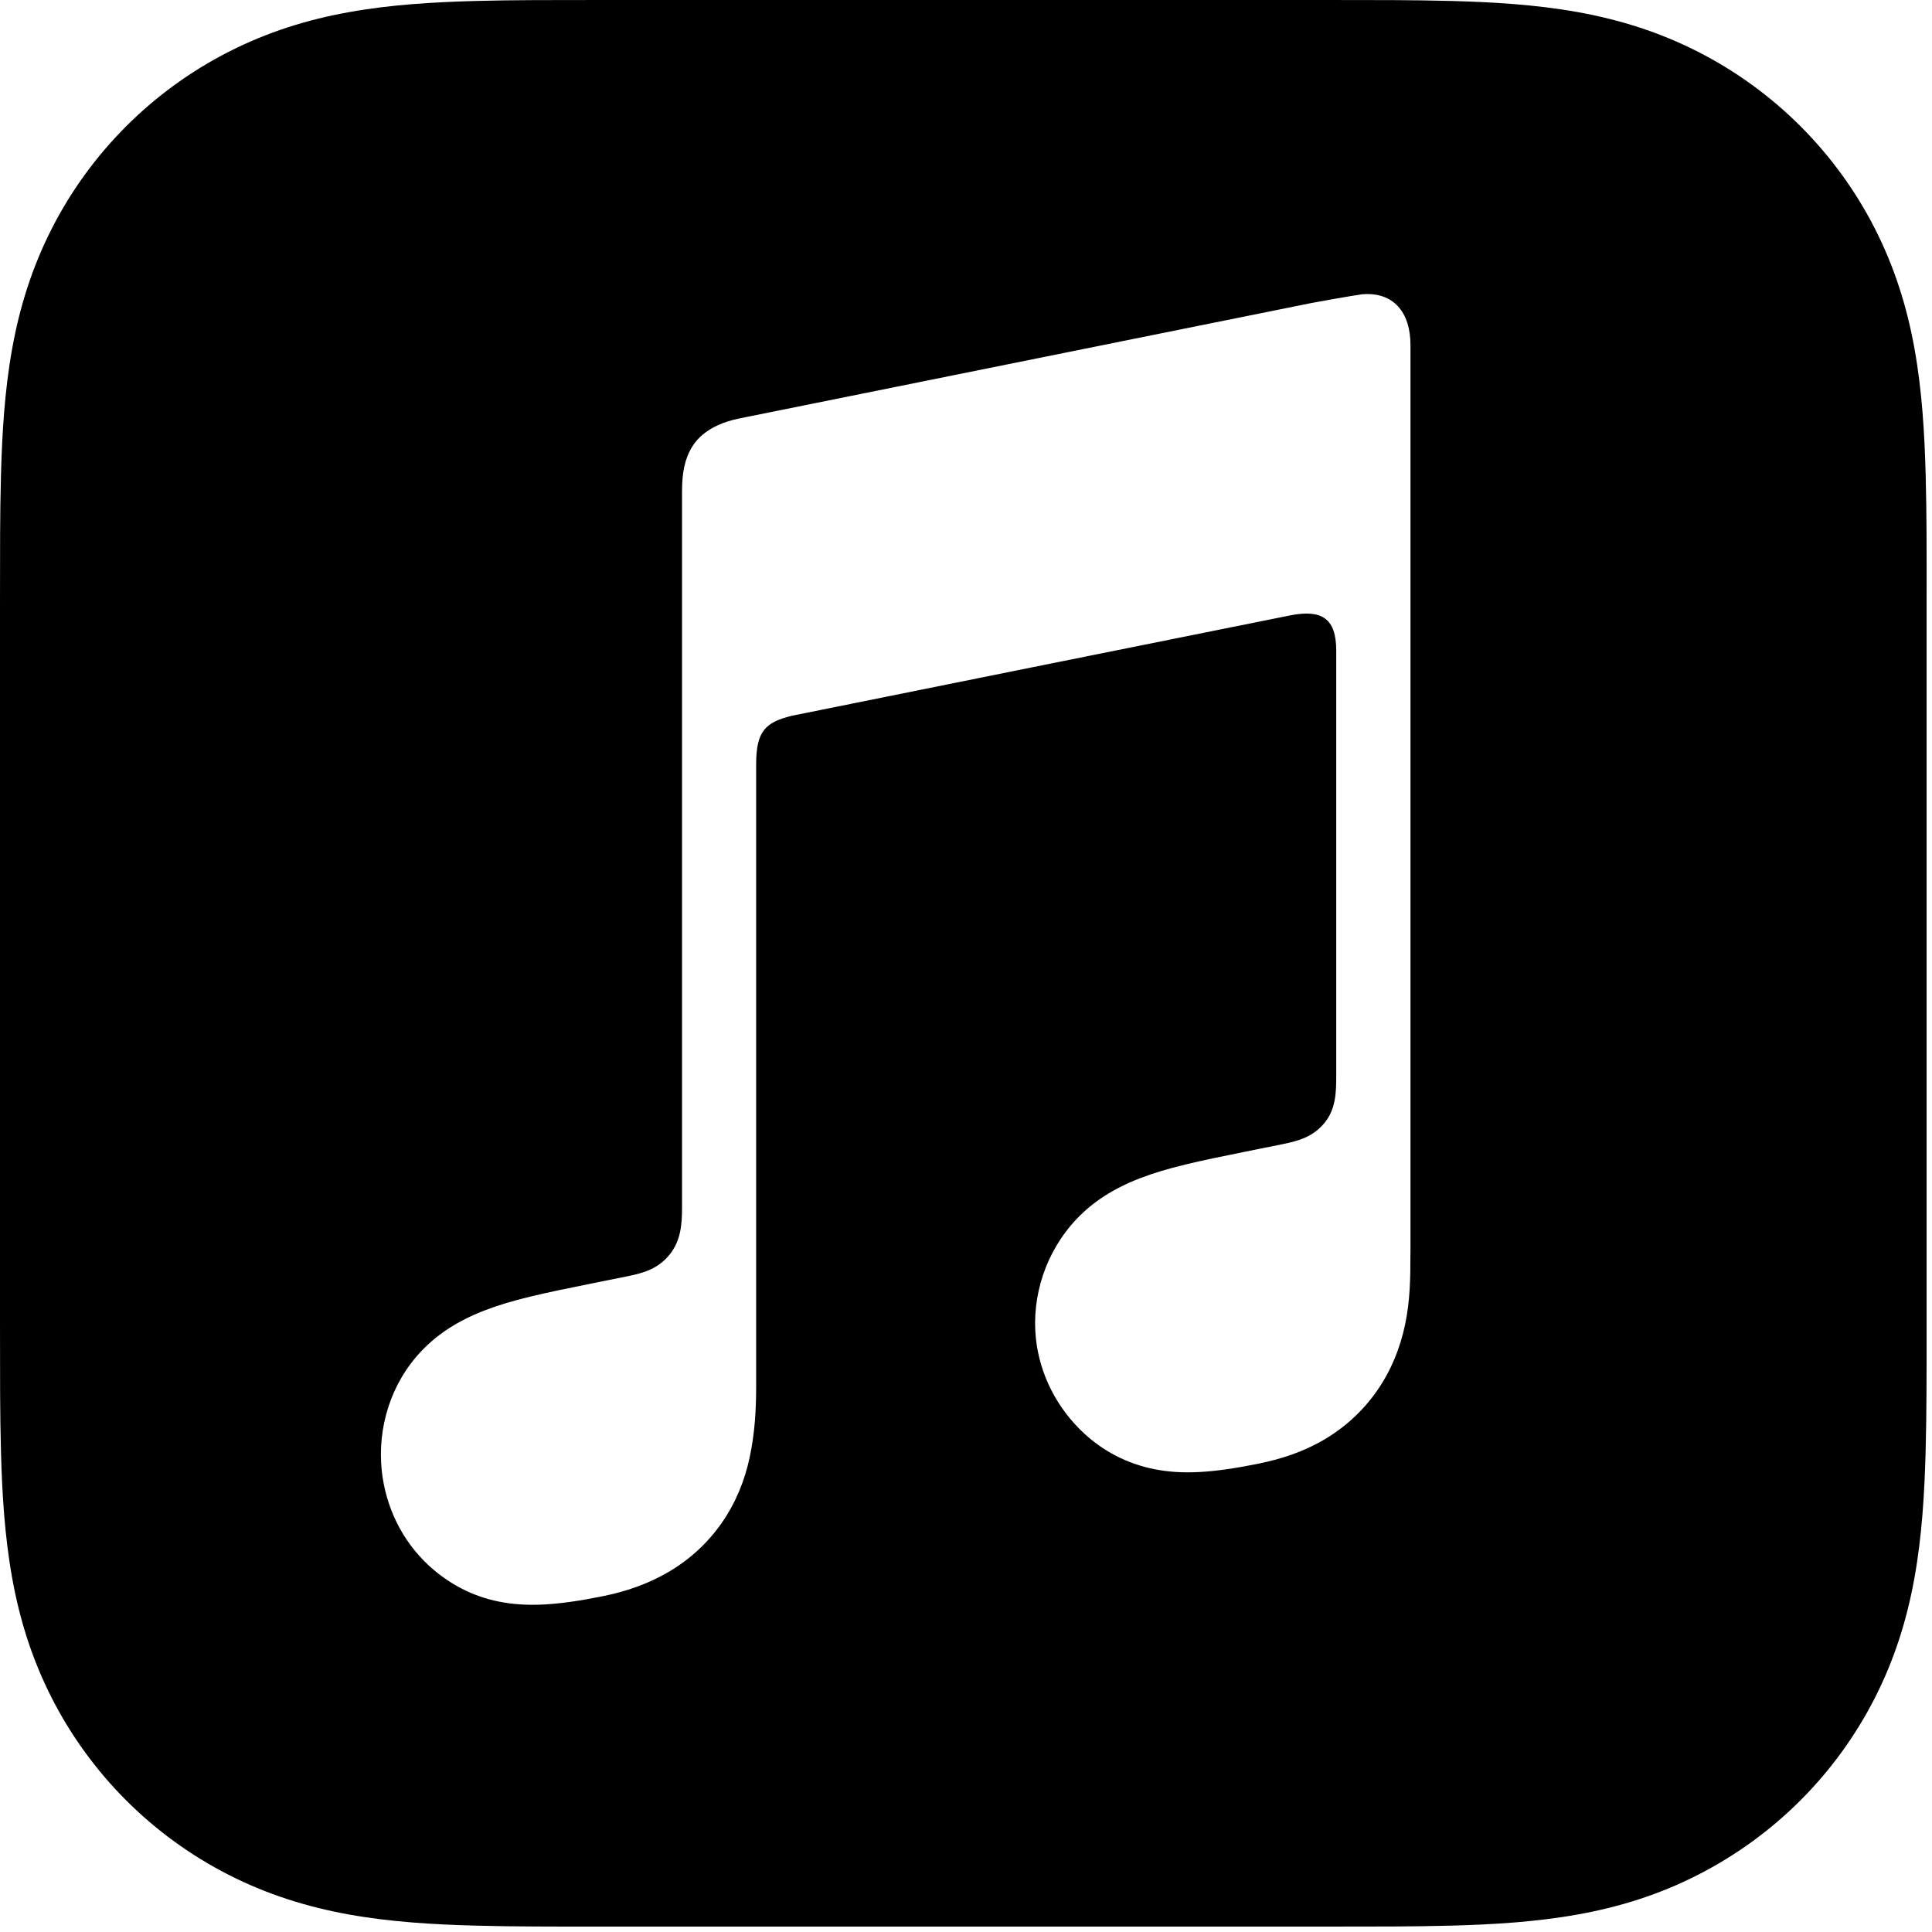
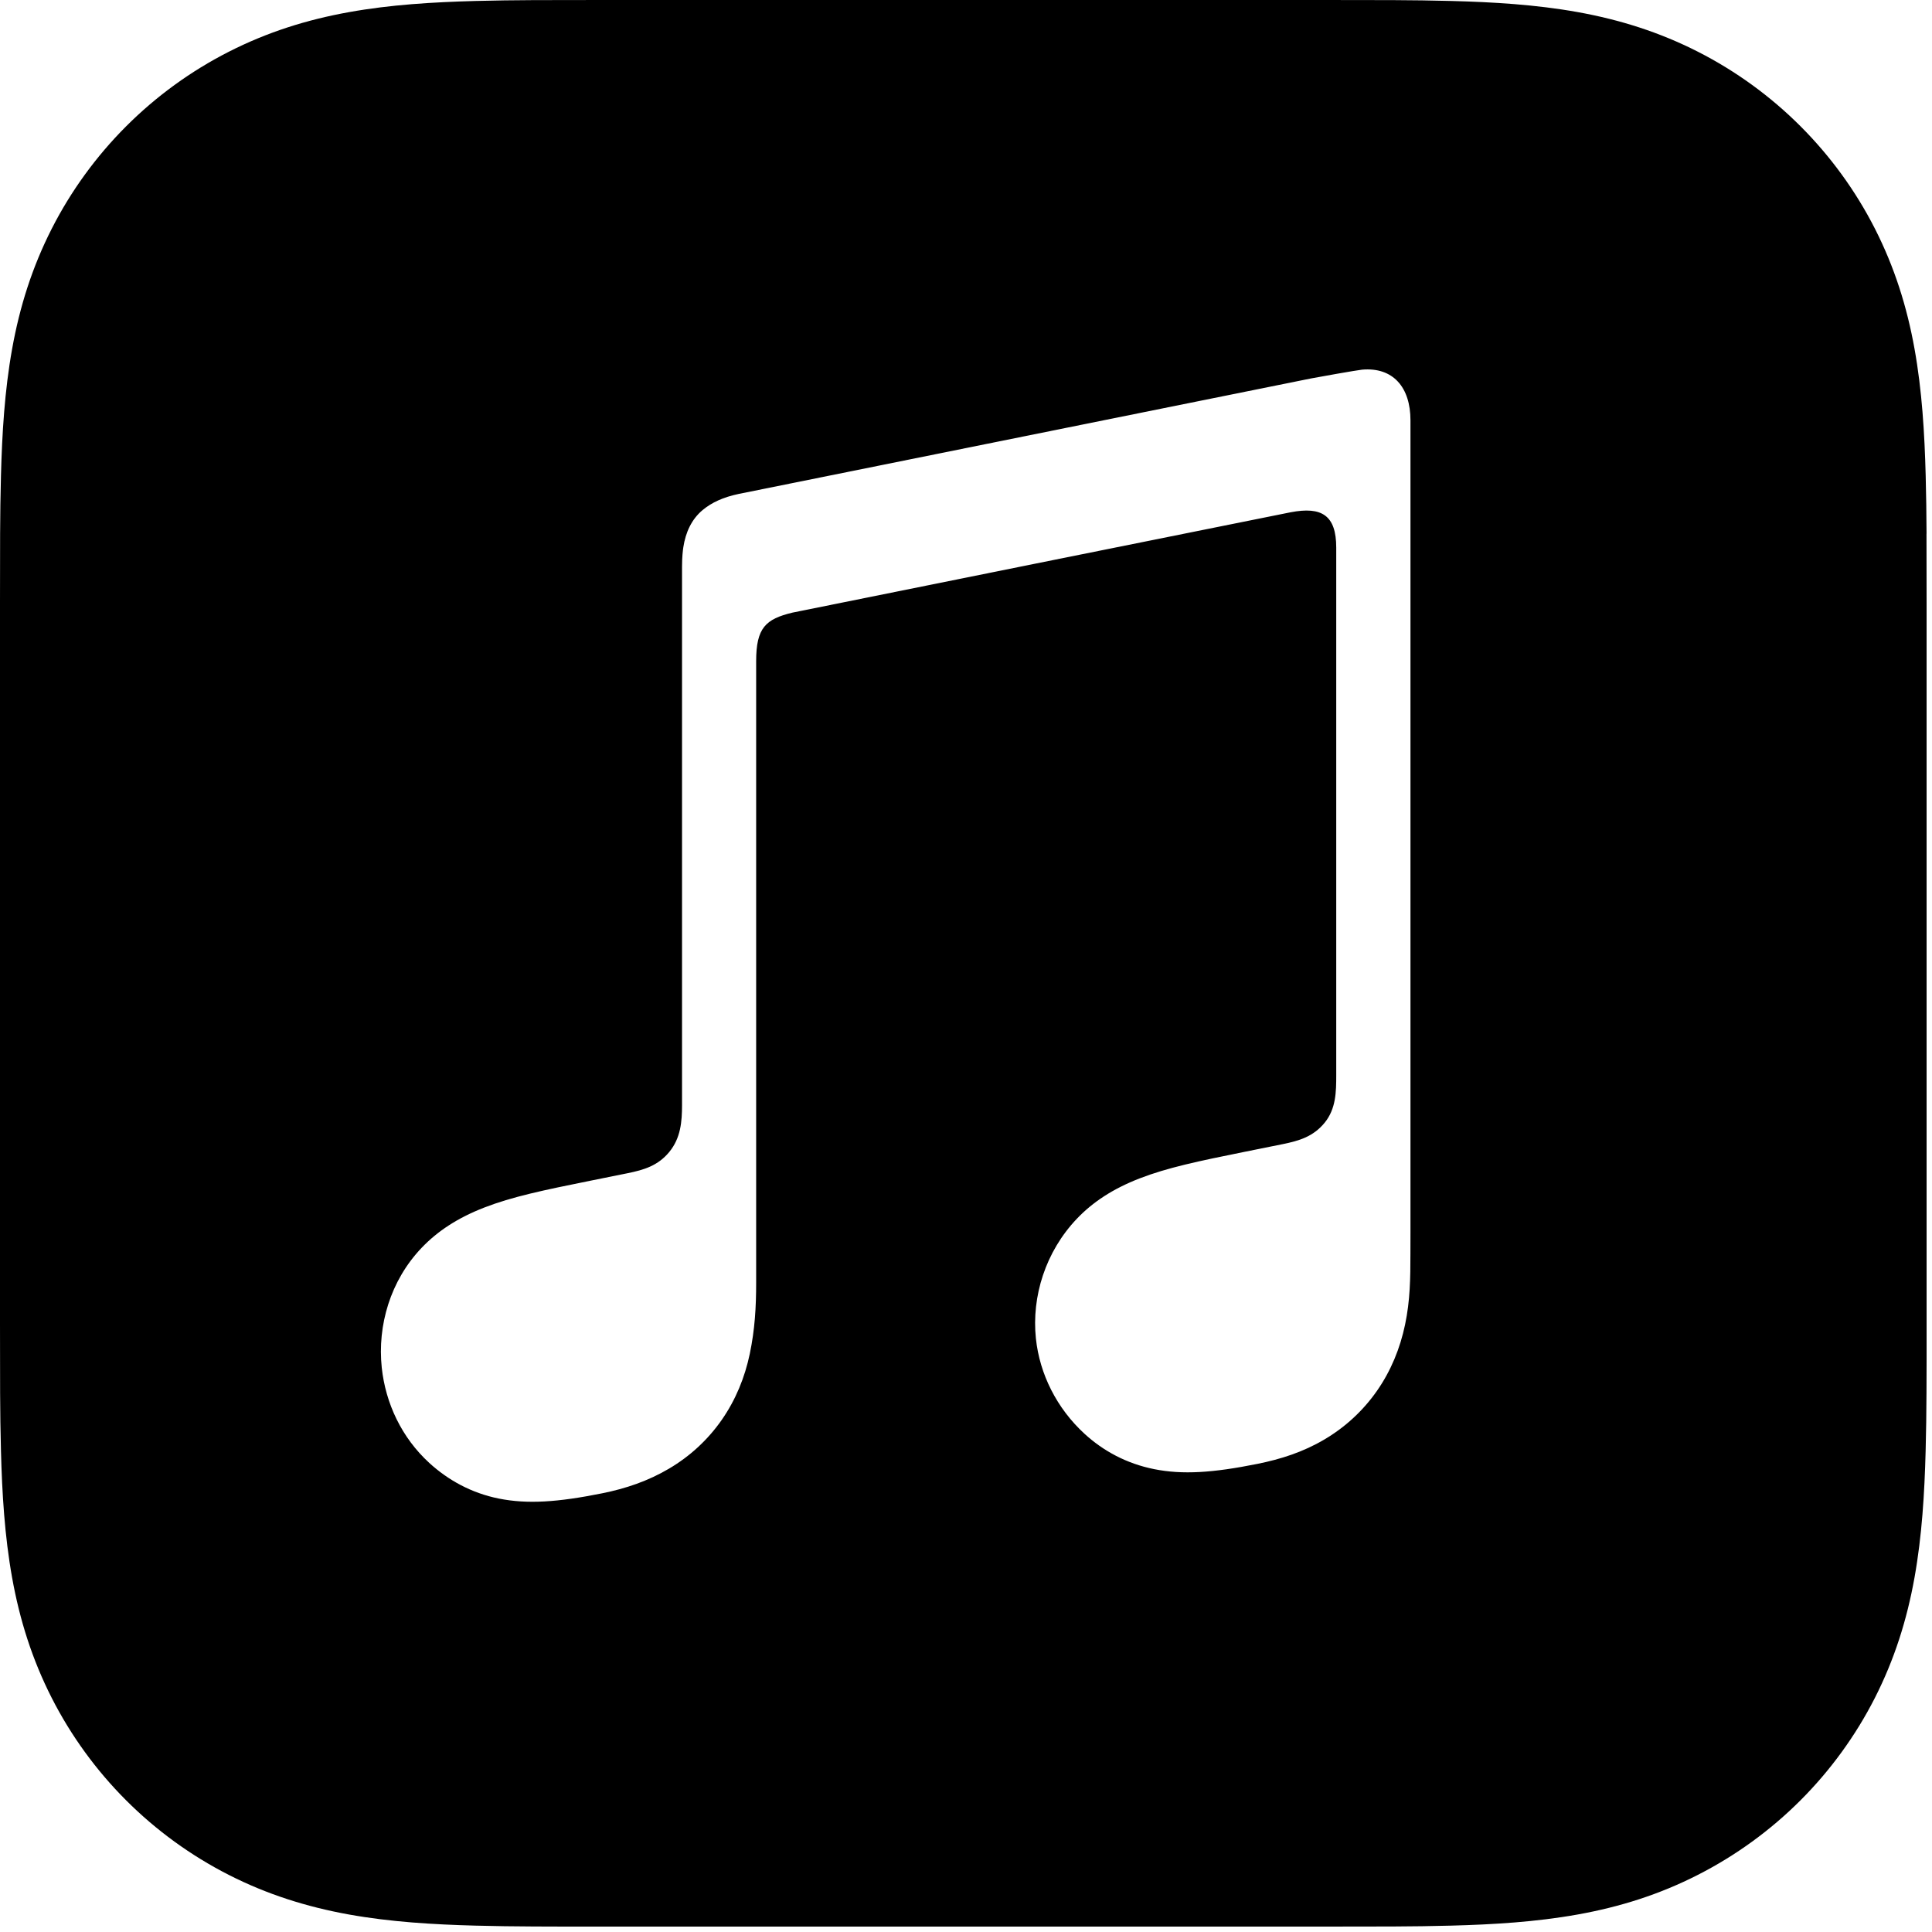
- <svg xmlns="http://www.w3.org/2000/svg" version="1.1" id="Artwork" x="0px" y="0px" width="361px" height="361px" viewBox="0 0 361 361" style="enable-background:new 0 0 361 361;" xml:space="preserve">
-   <style type="text/css">
- 	.st0{fill-rule:evenodd;clip-rule:evenodd;}
- </style>
-   <g id="Layer_5">
- </g>
-   <g>
-     <g>
-       <path class="st0" d="M359.98,99.71c-0.02-3.62-0.06-7.24-0.16-10.86c-0.21-7.89-0.68-15.84-2.08-23.64    c-1.42-7.92-3.75-15.29-7.41-22.49c-3.6-7.07-8.3-13.53-13.91-19.14c-5.61-5.61-12.08-10.31-19.15-13.91    c-7.19-3.66-14.56-5.98-22.47-7.41c-7.8-1.4-15.76-1.87-23.65-2.08c-3.62-0.1-7.24-0.14-10.86-0.16C255.99,0,251.69,0,247.39,0    H112.61c-4.3,0-8.6,0-12.9,0.02c-3.62,0.02-7.24,0.06-10.86,0.16C80.96,0.4,73,0.86,65.2,2.27c-7.92,1.42-15.28,3.75-22.47,7.41    c-7.07,3.6-13.54,8.3-19.15,13.91c-5.61,5.61-10.31,12.07-13.91,19.14c-3.66,7.2-5.99,14.57-7.41,22.49    c-1.4,7.8-1.87,15.76-2.08,23.64c-0.1,3.62-0.14,7.24-0.16,10.86C0,104.01,0,108.31,0,112.61v134.77c0,4.3,0,8.6,0.02,12.9    c0.02,3.62,0.06,7.24,0.16,10.86c0.21,7.89,0.68,15.84,2.08,23.64c1.42,7.92,3.75,15.29,7.41,22.49    c3.6,7.07,8.3,13.53,13.91,19.14c5.61,5.61,12.08,10.31,19.15,13.91c7.19,3.66,14.56,5.98,22.47,7.41    c7.8,1.4,15.76,1.87,23.65,2.08c3.62,0.1,7.24,0.14,10.86,0.16c4.3,0.03,8.6,0.02,12.9,0.02h134.77c4.3,0,8.6,0,12.9-0.02    c3.62-0.02,7.24-0.06,10.86-0.16c7.89-0.21,15.85-0.68,23.65-2.08c7.92-1.42,15.28-3.74,22.47-7.41    c7.07-3.6,13.54-8.3,19.15-13.91c5.61-5.61,10.31-12.07,13.91-19.14c3.66-7.2,5.99-14.57,7.41-22.49    c1.4-7.8,1.87-15.76,2.08-23.64c0.1-3.62,0.14-7.24,0.16-10.86c0.03-4.3,0.02-8.6,0.02-12.9V112.61    C360,108.31,360,104.01,359.98,99.71z M263.54,234.26c0,4.56-0.04,8.7-1,13.26c-0.93,4.43-2.63,8.6-5.24,12.35    c-2.61,3.74-5.95,6.81-9.85,9.11c-3.95,2.33-8.08,3.66-12.5,4.55c-8.3,1.67-13.97,2.05-19.31,0.98c-5.14-1.03-9.5-3.4-12.99-6.6    c-5.17-4.74-8.39-11.14-9.09-17.82c-0.82-7.84,1.79-16.21,7.67-22.38c2.97-3.11,6.7-5.57,11.68-7.51    c5.21-2.02,10.96-3.23,19.8-5.01c2.33-0.47,4.66-0.94,6.99-1.41c3.06-0.62,5.69-1.4,7.81-3.99c2.13-2.61,2.17-5.78,2.17-8.92    l0-79.29c0-6.07-2.72-7.72-8.52-6.61c-4.14,0.81-93.09,18.75-93.09,18.75c-5.02,1.21-6.78,2.85-6.78,9.08l0,116.15    c0,4.56-0.24,8.7-1.19,13.26c-0.93,4.43-2.63,8.6-5.24,12.35c-2.61,3.74-5.95,6.81-9.85,9.11c-3.95,2.33-8.08,3.72-12.5,4.61    c-8.3,1.67-13.97,2.05-19.31,0.98c-5.14-1.03-9.5-3.47-12.99-6.66c-5.17-4.74-8.17-11.14-8.88-17.82    c-0.82-7.84,1.57-16.21,7.46-22.38c2.97-3.11,6.7-5.57,11.68-7.51c5.21-2.02,10.96-3.23,19.8-5.01c2.33-0.47,4.66-0.94,6.99-1.41    c3.06-0.62,5.69-1.4,7.81-3.99c2.12-2.59,2.37-5.64,2.37-8.76c0-24.6,0-133.92,0-133.92c0-1.8,0.15-3.02,0.24-3.62    c0.43-2.82,1.56-5.24,3.6-6.95c1.7-1.42,3.88-2.41,6.67-3l0.04-0.01l107-21.59c0.93-0.19,8.66-1.56,9.53-1.64    c5.78-0.5,9.03,3.3,9.03,9.46V234.26z" />
-     </g>
-   </g>
-   <g>
- </g>
-   <g>
- </g>
-   <g>
- </g>
-   <g>
- </g>
-   <g>
- </g>
-   <g>
- </g>
+ <svg xmlns="http://www.w3.org/2000/svg" viewBox="0 0 361 361" fill="currentColor">
+   <path fill-rule="evenodd" d="M359.98 99.71c-.02-3.62-.06-7.24-.16-10.86-.21-7.89-.68-15.84-2.08-23.64-1.42-7.92-3.75-15.29-7.41-22.49-3.6-7.07-8.3-13.53-13.91-19.14-5.61-5.61-12.08-10.31-19.15-13.91-7.19-3.66-14.56-5.98-22.47-7.41-7.8-1.4-15.76-1.87-23.65-2.08-3.62-.1-7.24-.14-10.86-.16C255.99 0 251.69 0 247.39 0H112.61c-4.3 0-8.6 0-12.9.02-3.62.02-7.24.06-10.86.16C80.96.4 73 .86 65.2 2.27c-7.92 1.42-15.28 3.75-22.47 7.41-7.07 3.6-13.54 8.3-19.15 13.91-5.61 5.61-10.31 12.07-13.91 19.14-3.66 7.2-5.99 14.57-7.41 22.49-1.4 7.8-1.87 15.76-2.08 23.64-.1 3.62-.14 7.24-.16 10.86C0 104.01 0 108.31 0 112.61v134.77c0 4.3 0 8.6.02 12.9.02 3.62.06 7.24.16 10.86.21 7.89.68 15.84 2.08 23.64 1.42 7.92 3.75 15.29 7.41 22.49 3.6 7.07 8.3 13.53 13.91 19.14 5.61 5.61 12.08 10.31 19.15 13.91 7.19 3.66 14.56 5.98 22.47 7.41 7.8 1.4 15.76 1.87 23.65 2.08 3.62.1 7.24.14 10.86.16 4.3.03 8.6.02 12.9.02h134.77c4.3 0 8.6 0 12.9-.02 3.62-.02 7.24-.06 10.86-.16 7.89-.21 15.85-.68 23.65-2.08 7.92-1.42 15.28-3.74 22.47-7.41 7.07-3.6 13.54-8.3 19.15-13.91 5.61-5.61 10.31-12.07 13.91-19.14 3.66-7.2 5.99-14.57 7.41-22.49 1.4-7.8 1.87-15.76 2.08-23.64.1-3.62.14-7.24.16-10.86.03-4.3.02-8.6.02-12.9V112.61c0-4.3 0-8.6-.02-12.9zm-96.44 134.55c0 4.56-.04 8.7-1 13.26-.93 4.43-2.63 8.6-5.24 12.35-2.61 3.74-5.95 6.81-9.85 9.11-3.95 2.33-8.08 3.66-12.5 4.55-8.3 1.67-13.97 2.05-19.31.98-5.14-1.03-9.5-3.4-12.99-6.6-5.17-4.74-8.39-11.14-9.09-17.82-.82-7.84 1.79-16.21 7.67-22.38 2.97-3.11 6.7-5.57 11.68-7.51 5.21-2.02 10.96-3.23 19.8-5.01 2.33-.47 4.66-.94 6.99-1.41 3.06-.62 5.69-1.4 7.81-3.99 2.13-2.61 2.17-5.78 2.17-8.92V102.33c0-6.07-2.72-7.72-8.52-6.61-4.14.81-93.09 18.75-93.09 18.75-5.02 1.21-6.78 2.85-6.78 9.08v116.15c0 4.56-.24 8.7-1.19 13.26-.93 4.43-2.63 8.6-5.24 12.35-2.61 3.74-5.95 6.81-9.85 9.11-3.95 2.33-8.08 3.72-12.5 4.61-8.3 1.67-13.97 2.05-19.31.98-5.14-1.03-9.5-3.47-12.99-6.66-5.17-4.74-8.17-11.14-8.88-17.82-.82-7.84 1.57-16.21 7.46-22.38 2.97-3.11 6.7-5.57 11.68-7.51 5.21-2.02 10.96-3.23 19.8-5.01 2.33-.47 4.66-.94 6.99-1.41 3.06-.62 5.69-1.4 7.81-3.99 2.12-2.59 2.37-5.64 2.37-8.76V105.88c0-1.8.15-3.02.24-3.62.43-2.82 1.56-5.24 3.6-6.95 1.7-1.42 3.88-2.41 6.67-3l.04-.01 107-21.59c.93-.19 8.66-1.56 9.53-1.64 5.78-.5 9.03 3.3 9.03 9.46v151.73z" />
</svg>
